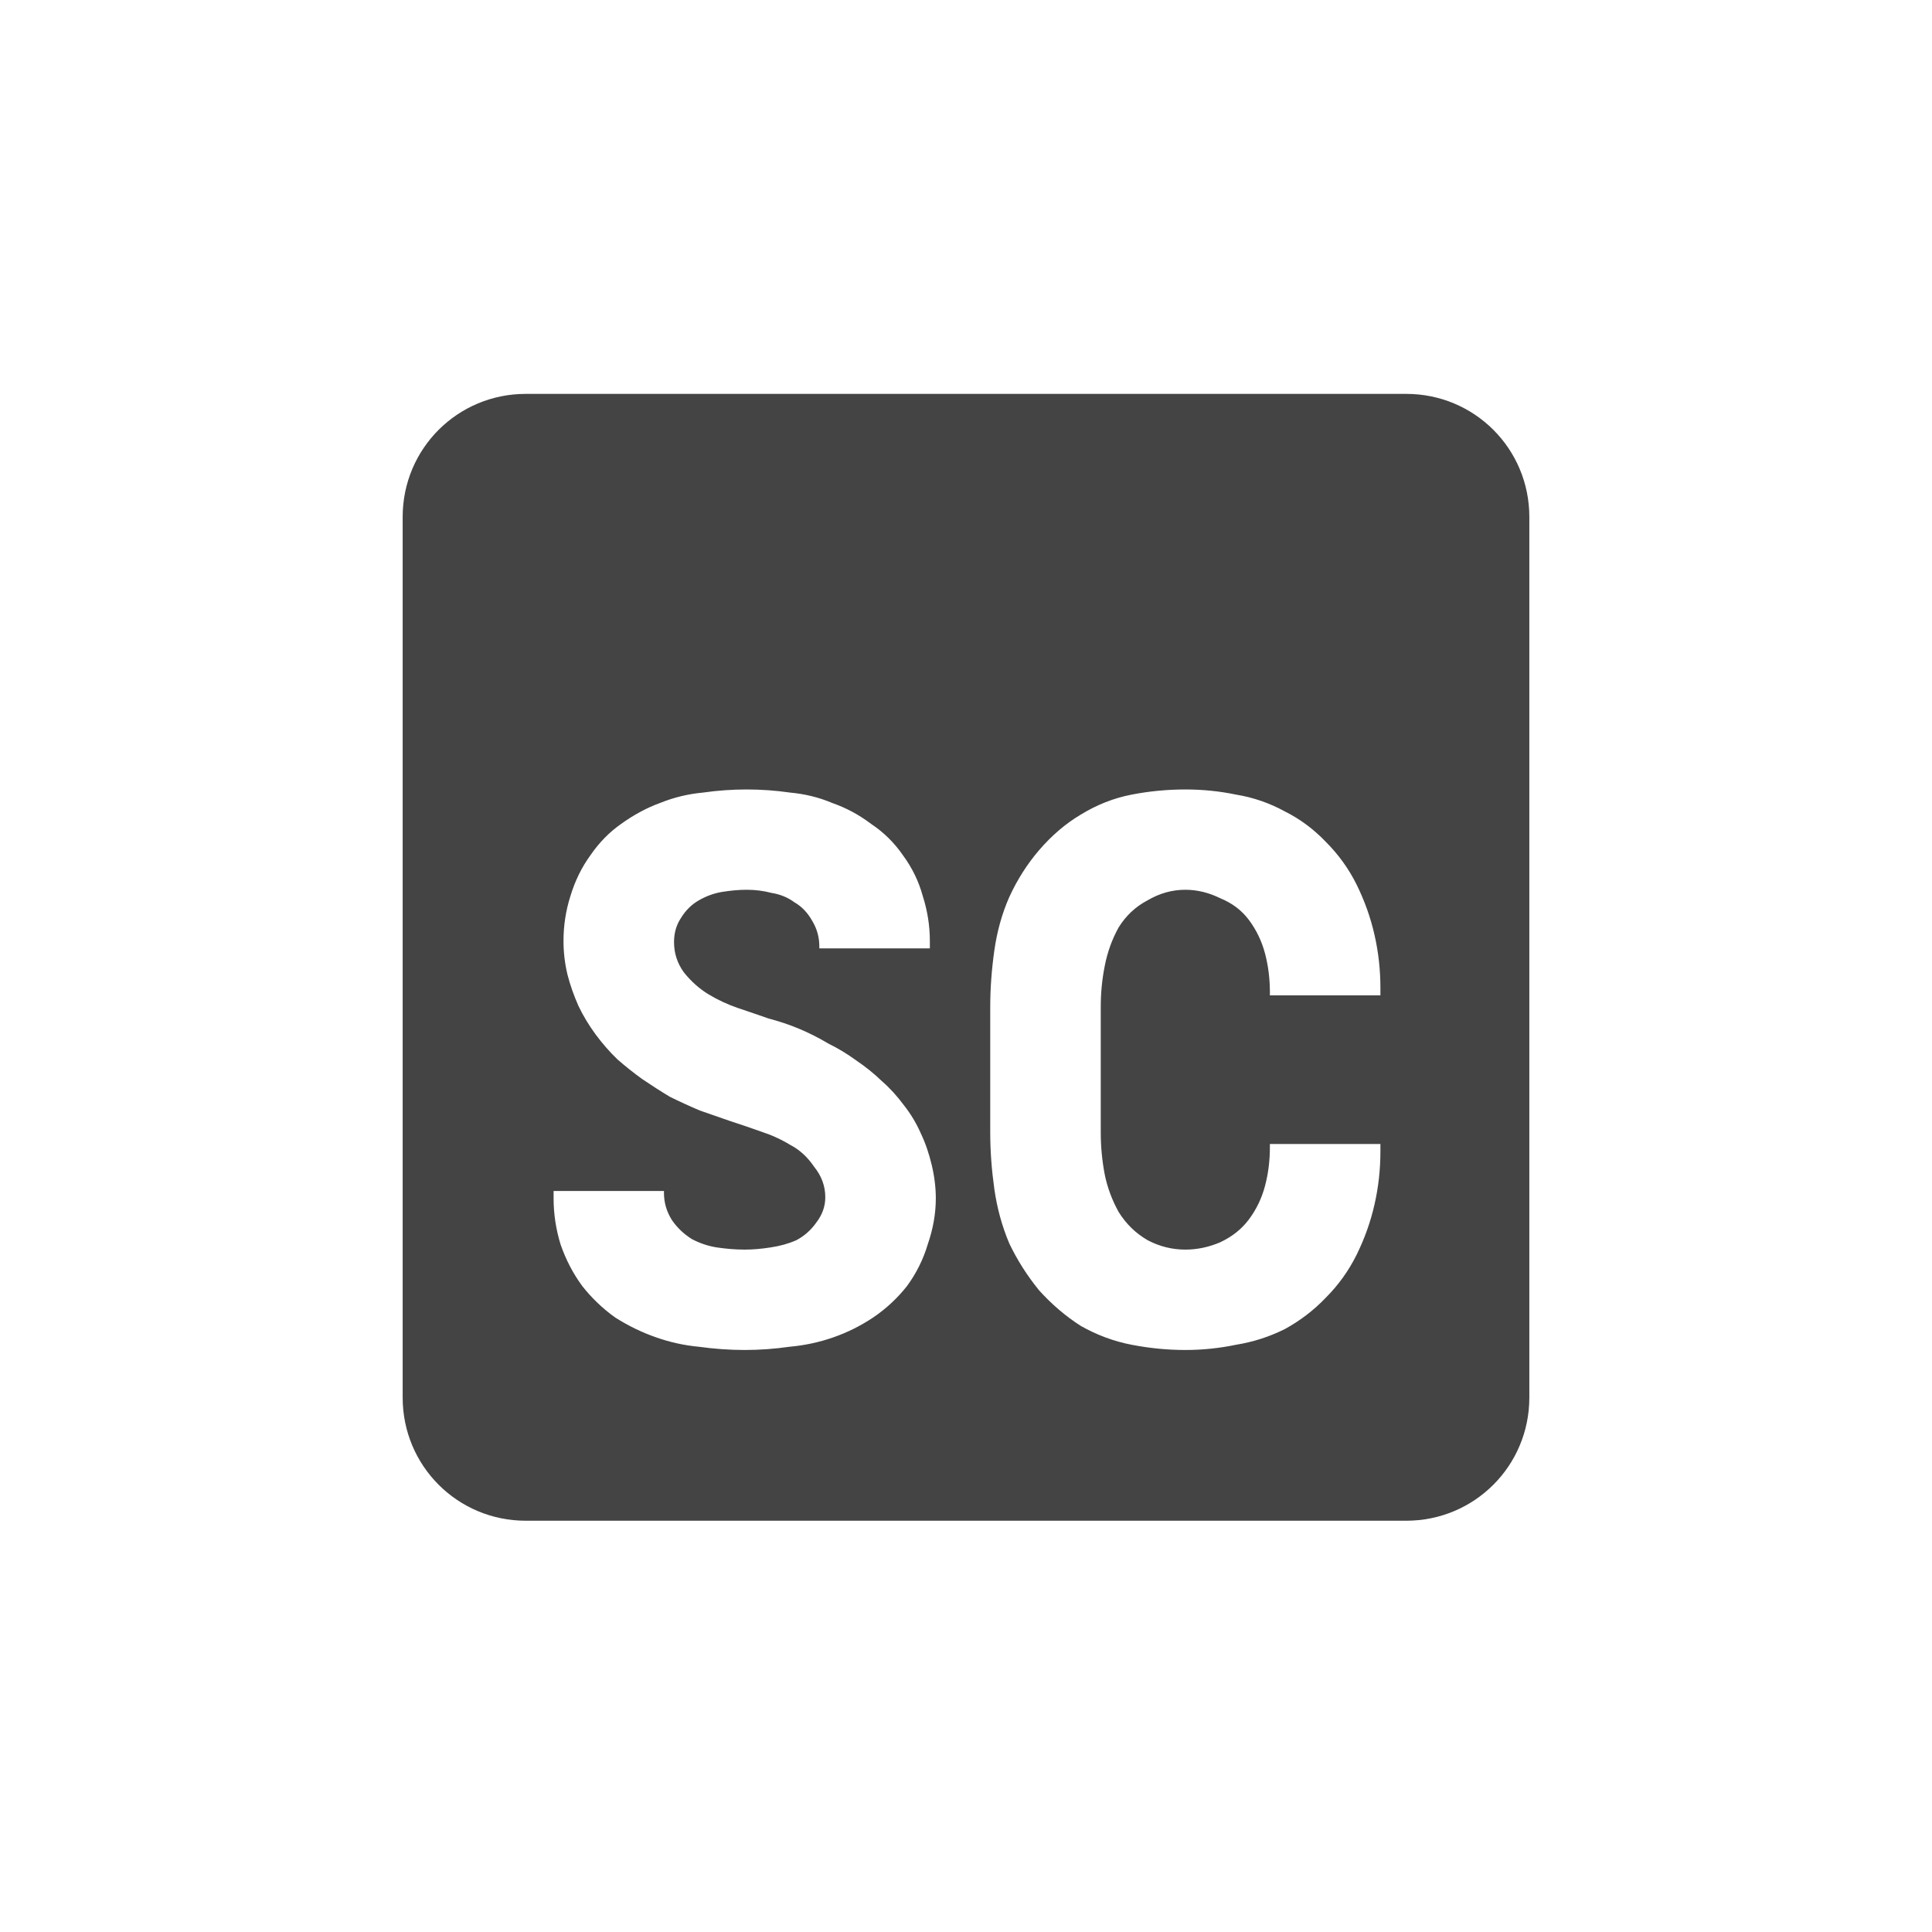
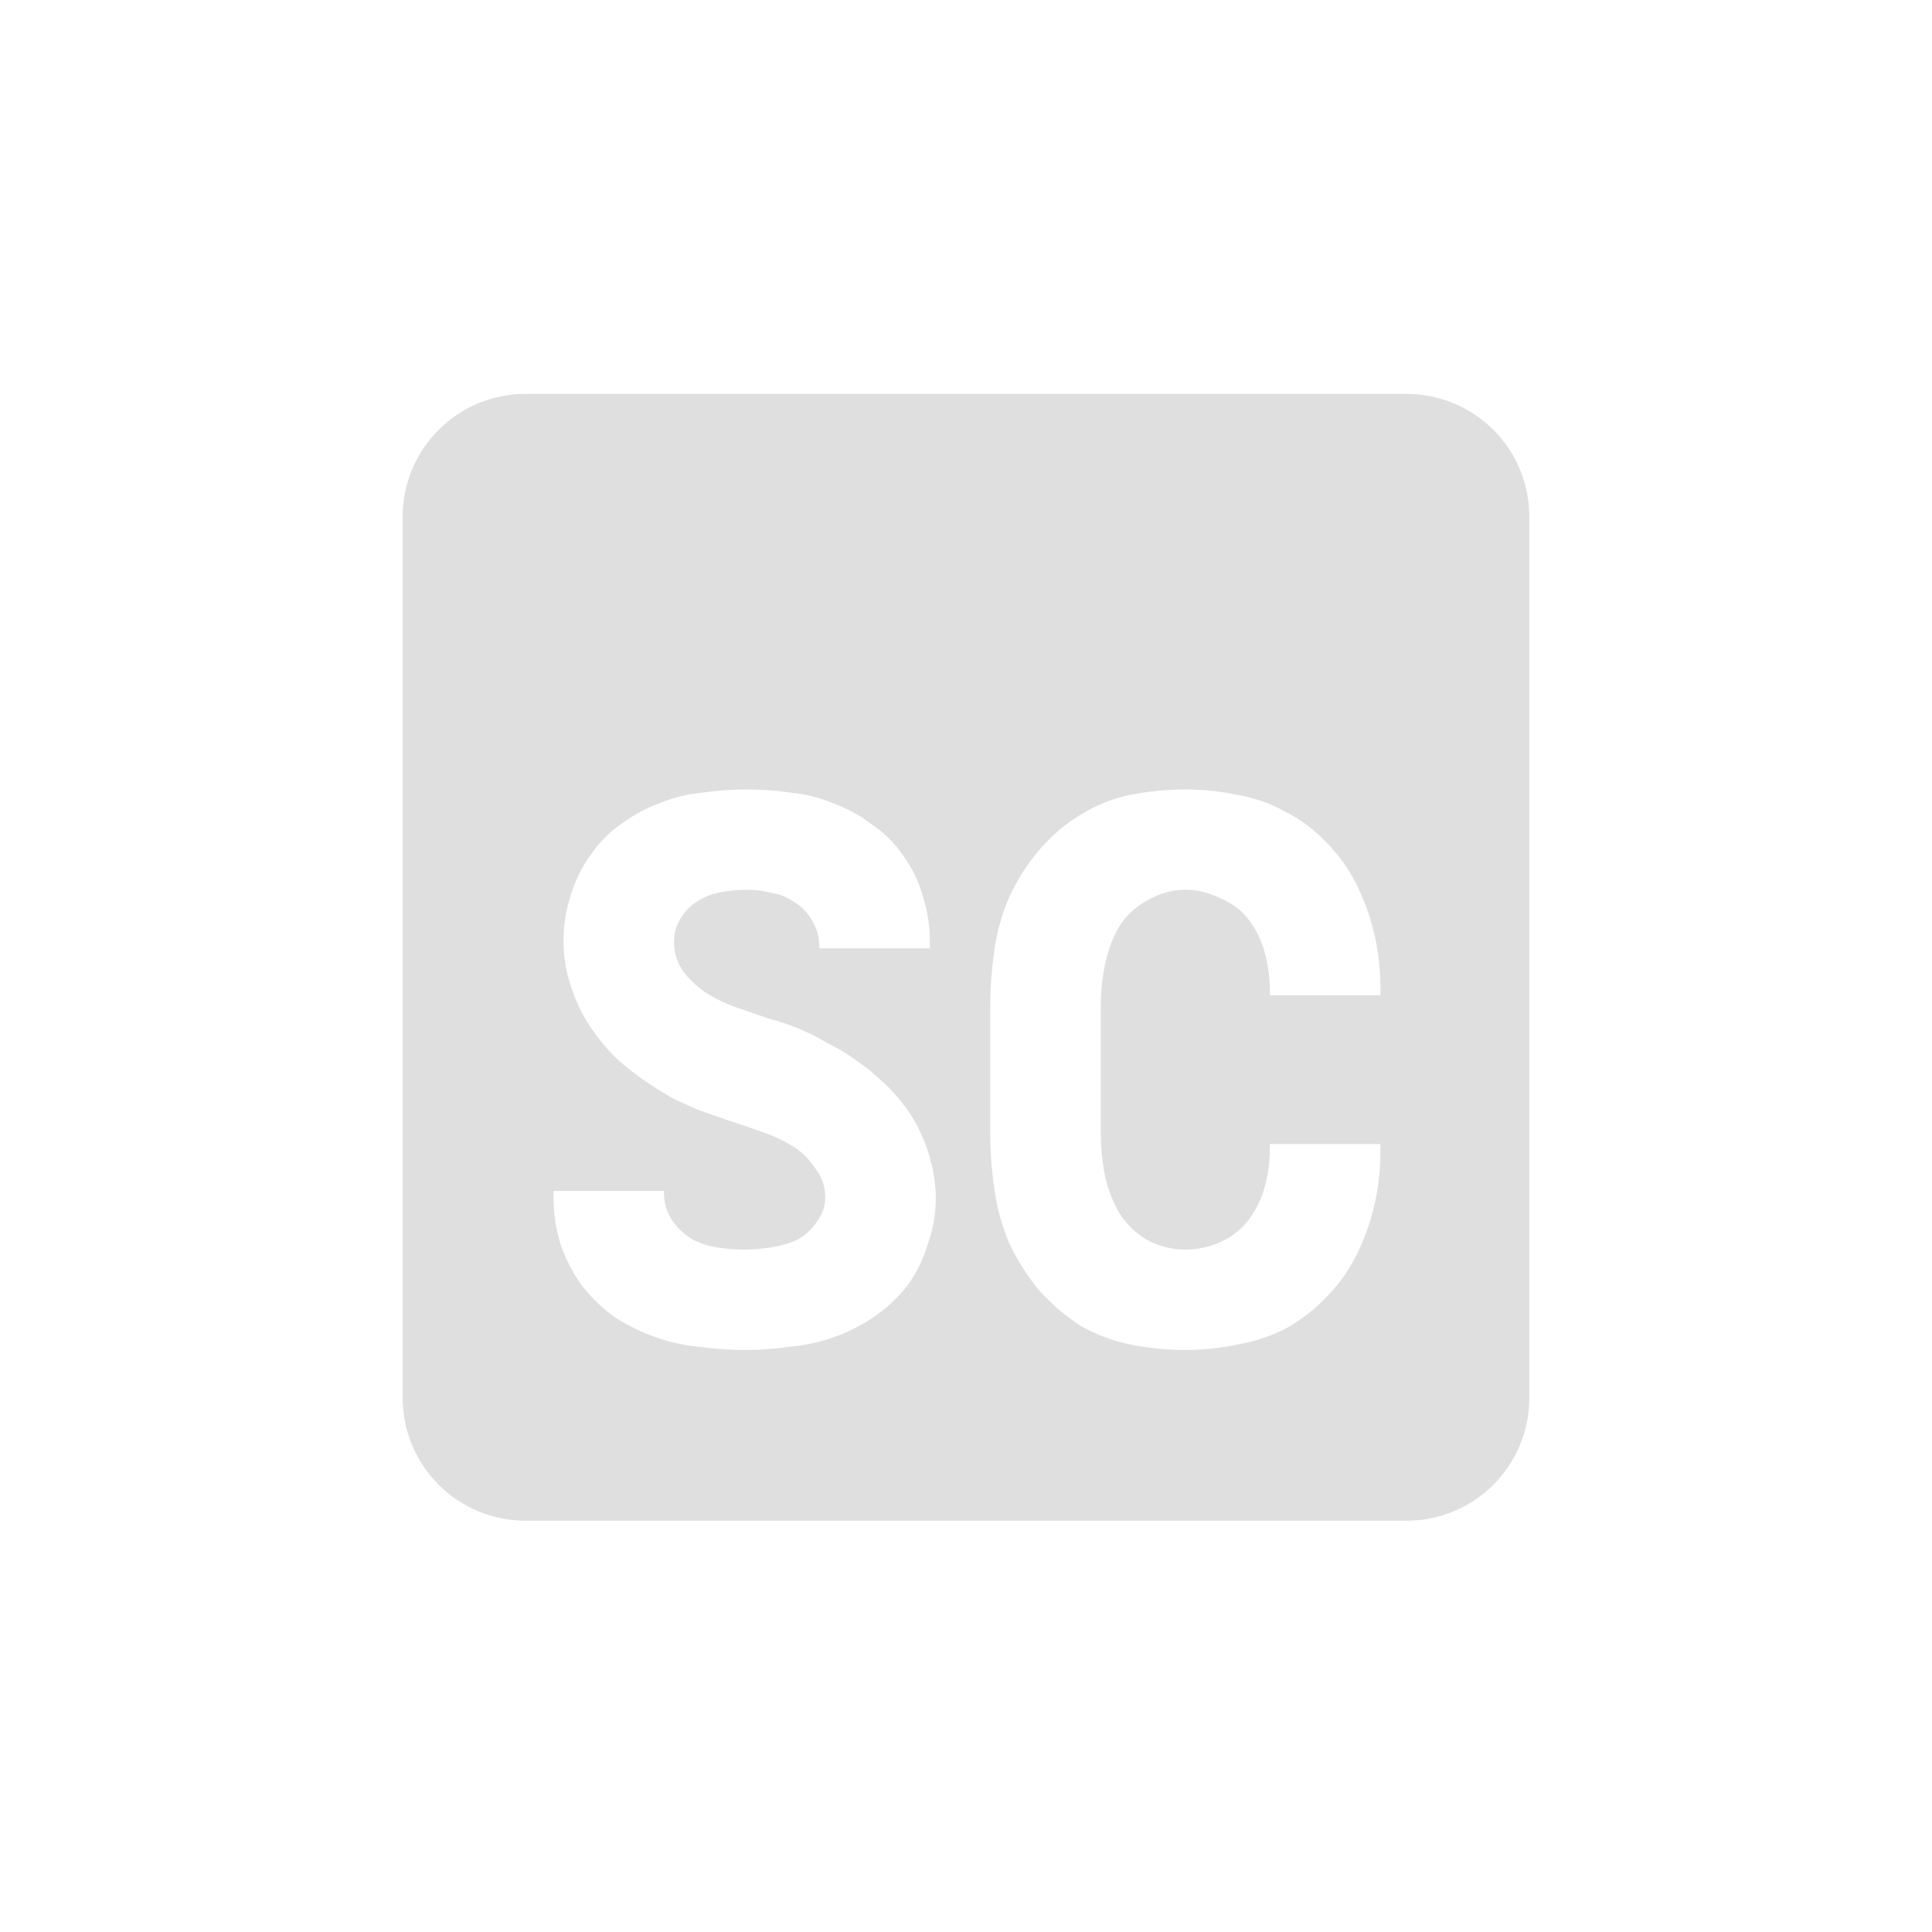
<svg xmlns="http://www.w3.org/2000/svg" width="24" height="24" version="1.1" id="svg1">
  <defs id="defs1">
    <style id="current-color-scheme" type="text/css">
   .ColorScheme-Text { color:#dfdfdf; } .ColorScheme-Highlight { color:#4285f4; } .ColorScheme-NeutralText { color:#ff9800; } .ColorScheme-PositiveText { color:#4caf50; } .ColorScheme-NegativeText { color:#f44336; }
  </style>
  </defs>
-   <path id="rect2" style="fill:#444444;fill-opacity:1;stroke-width:3.5;stroke-linecap:round" d="M 6.531 4.893 C 5.684 4.893 5.002 5.574 5.002 6.422 L 5.002 17.361 C 5.002 18.209 5.684 18.891 6.531 18.891 L 17.469 18.891 C 18.316 18.891 18.998 18.209 18.998 17.361 L 18.998 6.422 C 18.998 5.574 18.316 4.893 17.469 4.893 L 6.531 4.893 z M 9.275 9.807 C 9.457 9.807 9.637 9.82 9.818 9.846 C 10 9.863 10.173 9.905 10.338 9.975 C 10.511 10.035 10.672 10.122 10.82 10.234 C 10.977 10.338 11.11 10.469 11.217 10.625 C 11.332 10.781 11.413 10.949 11.463 11.131 C 11.521 11.313 11.551 11.499 11.551 11.689 L 11.551 11.781 L 10.178 11.781 L 10.178 11.756 C 10.178 11.643 10.149 11.539 10.092 11.443 C 10.034 11.339 9.96 11.261 9.869 11.209 C 9.787 11.148 9.691 11.109 9.584 11.092 C 9.485 11.066 9.383 11.053 9.275 11.053 C 9.176 11.053 9.074 11.063 8.967 11.08 C 8.868 11.097 8.772 11.132 8.682 11.184 C 8.591 11.236 8.517 11.309 8.459 11.404 C 8.401 11.491 8.373 11.591 8.373 11.703 C 8.373 11.842 8.414 11.967 8.496 12.08 C 8.587 12.193 8.689 12.284 8.805 12.354 C 8.92 12.423 9.04 12.478 9.164 12.521 C 9.296 12.565 9.423 12.609 9.547 12.652 C 9.679 12.687 9.806 12.729 9.93 12.781 C 10.053 12.833 10.174 12.894 10.289 12.963 C 10.413 13.024 10.528 13.094 10.635 13.172 C 10.75 13.25 10.858 13.336 10.957 13.432 C 11.056 13.518 11.146 13.618 11.229 13.73 C 11.311 13.834 11.382 13.95 11.439 14.08 C 11.497 14.201 11.541 14.332 11.574 14.471 C 11.607 14.609 11.625 14.748 11.625 14.887 C 11.625 15.077 11.591 15.266 11.525 15.457 C 11.468 15.648 11.381 15.821 11.266 15.977 C 11.15 16.124 11.011 16.255 10.846 16.367 C 10.689 16.471 10.525 16.553 10.352 16.613 C 10.178 16.674 9.996 16.713 9.807 16.73 C 9.625 16.756 9.44 16.77 9.25 16.77 C 9.06 16.77 8.871 16.756 8.682 16.73 C 8.5 16.713 8.323 16.674 8.15 16.613 C 7.977 16.553 7.807 16.471 7.643 16.367 C 7.486 16.255 7.35 16.124 7.234 15.977 C 7.119 15.821 7.029 15.648 6.963 15.457 C 6.905 15.266 6.877 15.077 6.877 14.887 L 6.877 14.795 L 8.248 14.795 L 8.248 14.82 C 8.248 14.942 8.282 15.054 8.348 15.158 C 8.414 15.253 8.497 15.332 8.596 15.393 C 8.695 15.445 8.797 15.479 8.904 15.496 C 9.02 15.513 9.135 15.523 9.25 15.523 C 9.357 15.523 9.465 15.513 9.572 15.496 C 9.688 15.479 9.794 15.45 9.893 15.406 C 9.991 15.354 10.075 15.281 10.141 15.186 C 10.215 15.09 10.252 14.986 10.252 14.873 C 10.252 14.734 10.206 14.609 10.115 14.496 C 10.033 14.375 9.934 14.283 9.818 14.223 C 9.703 14.153 9.581 14.098 9.449 14.055 C 9.326 14.011 9.196 13.967 9.064 13.924 L 8.693 13.795 C 8.57 13.743 8.446 13.686 8.322 13.625 C 8.207 13.556 8.092 13.482 7.977 13.404 C 7.869 13.326 7.767 13.245 7.668 13.158 C 7.569 13.063 7.479 12.958 7.396 12.846 C 7.314 12.733 7.243 12.617 7.186 12.496 C 7.128 12.366 7.082 12.235 7.049 12.105 C 7.016 11.967 7 11.828 7 11.689 C 7 11.499 7.028 11.313 7.086 11.131 C 7.144 10.94 7.227 10.772 7.334 10.625 C 7.441 10.469 7.568 10.338 7.717 10.234 C 7.873 10.122 8.034 10.035 8.199 9.975 C 8.372 9.905 8.549 9.863 8.73 9.846 C 8.912 9.82 9.094 9.807 9.275 9.807 z M 14.725 9.807 C 14.939 9.807 15.149 9.828 15.355 9.871 C 15.57 9.906 15.771 9.976 15.961 10.08 C 16.151 10.175 16.32 10.301 16.469 10.457 C 16.625 10.613 16.753 10.789 16.852 10.988 C 16.95 11.187 17.025 11.395 17.074 11.611 C 17.124 11.828 17.148 12.05 17.148 12.275 L 17.148 12.365 L 15.775 12.365 L 15.775 12.326 C 15.775 12.162 15.756 12.002 15.715 11.846 C 15.674 11.69 15.606 11.551 15.516 11.43 C 15.425 11.308 15.307 11.219 15.158 11.158 C 15.018 11.089 14.873 11.053 14.725 11.053 C 14.56 11.053 14.404 11.097 14.256 11.184 C 14.107 11.262 13.987 11.374 13.896 11.521 C 13.814 11.669 13.756 11.829 13.723 12.002 C 13.69 12.167 13.674 12.335 13.674 12.508 L 13.674 14.068 C 13.674 14.242 13.69 14.415 13.723 14.588 C 13.756 14.752 13.814 14.907 13.896 15.055 C 13.987 15.202 14.107 15.32 14.256 15.406 C 14.404 15.484 14.56 15.523 14.725 15.523 C 14.873 15.523 15.018 15.492 15.158 15.432 C 15.307 15.362 15.425 15.268 15.516 15.146 C 15.606 15.025 15.674 14.886 15.715 14.73 C 15.756 14.575 15.775 14.415 15.775 14.25 L 15.775 14.211 L 17.148 14.211 L 17.148 14.301 C 17.148 14.526 17.124 14.748 17.074 14.965 C 17.025 15.181 16.95 15.389 16.852 15.588 C 16.753 15.787 16.625 15.965 16.469 16.121 C 16.32 16.277 16.151 16.406 15.961 16.51 C 15.771 16.605 15.57 16.67 15.355 16.705 C 15.149 16.748 14.939 16.77 14.725 16.77 C 14.502 16.77 14.279 16.748 14.057 16.705 C 13.834 16.662 13.624 16.583 13.426 16.471 C 13.236 16.349 13.065 16.203 12.908 16.029 C 12.76 15.847 12.636 15.653 12.537 15.445 C 12.446 15.229 12.385 15.003 12.352 14.77 C 12.319 14.536 12.301 14.302 12.301 14.068 L 12.301 12.508 C 12.301 12.274 12.319 12.04 12.352 11.807 C 12.385 11.573 12.446 11.352 12.537 11.145 C 12.636 10.928 12.76 10.734 12.908 10.561 C 13.065 10.379 13.236 10.232 13.426 10.119 C 13.624 9.998 13.834 9.914 14.057 9.871 C 14.279 9.828 14.502 9.807 14.725 9.807 z " />
+   <path id="rect2" style="fill:#dfdfdf;fill-opacity:1;stroke-width:3.5;stroke-linecap:round" d="M 6.531 4.893 C 5.684 4.893 5.002 5.574 5.002 6.422 L 5.002 17.361 C 5.002 18.209 5.684 18.891 6.531 18.891 L 17.469 18.891 C 18.316 18.891 18.998 18.209 18.998 17.361 L 18.998 6.422 C 18.998 5.574 18.316 4.893 17.469 4.893 L 6.531 4.893 z M 9.275 9.807 C 9.457 9.807 9.637 9.82 9.818 9.846 C 10 9.863 10.173 9.905 10.338 9.975 C 10.511 10.035 10.672 10.122 10.82 10.234 C 10.977 10.338 11.11 10.469 11.217 10.625 C 11.332 10.781 11.413 10.949 11.463 11.131 C 11.521 11.313 11.551 11.499 11.551 11.689 L 11.551 11.781 L 10.178 11.781 L 10.178 11.756 C 10.178 11.643 10.149 11.539 10.092 11.443 C 10.034 11.339 9.96 11.261 9.869 11.209 C 9.787 11.148 9.691 11.109 9.584 11.092 C 9.485 11.066 9.383 11.053 9.275 11.053 C 9.176 11.053 9.074 11.063 8.967 11.08 C 8.868 11.097 8.772 11.132 8.682 11.184 C 8.591 11.236 8.517 11.309 8.459 11.404 C 8.401 11.491 8.373 11.591 8.373 11.703 C 8.373 11.842 8.414 11.967 8.496 12.08 C 8.587 12.193 8.689 12.284 8.805 12.354 C 8.92 12.423 9.04 12.478 9.164 12.521 C 9.296 12.565 9.423 12.609 9.547 12.652 C 9.679 12.687 9.806 12.729 9.93 12.781 C 10.053 12.833 10.174 12.894 10.289 12.963 C 10.413 13.024 10.528 13.094 10.635 13.172 C 10.75 13.25 10.858 13.336 10.957 13.432 C 11.056 13.518 11.146 13.618 11.229 13.73 C 11.311 13.834 11.382 13.95 11.439 14.08 C 11.497 14.201 11.541 14.332 11.574 14.471 C 11.607 14.609 11.625 14.748 11.625 14.887 C 11.625 15.077 11.591 15.266 11.525 15.457 C 11.468 15.648 11.381 15.821 11.266 15.977 C 11.15 16.124 11.011 16.255 10.846 16.367 C 10.689 16.471 10.525 16.553 10.352 16.613 C 10.178 16.674 9.996 16.713 9.807 16.73 C 9.625 16.756 9.44 16.77 9.25 16.77 C 9.06 16.77 8.871 16.756 8.682 16.73 C 8.5 16.713 8.323 16.674 8.15 16.613 C 7.977 16.553 7.807 16.471 7.643 16.367 C 7.486 16.255 7.35 16.124 7.234 15.977 C 7.119 15.821 7.029 15.648 6.963 15.457 C 6.905 15.266 6.877 15.077 6.877 14.887 L 6.877 14.795 L 8.248 14.795 L 8.248 14.82 C 8.248 14.942 8.282 15.054 8.348 15.158 C 8.414 15.253 8.497 15.332 8.596 15.393 C 8.695 15.445 8.797 15.479 8.904 15.496 C 9.02 15.513 9.135 15.523 9.25 15.523 C 9.357 15.523 9.465 15.513 9.572 15.496 C 9.688 15.479 9.794 15.45 9.893 15.406 C 9.991 15.354 10.075 15.281 10.141 15.186 C 10.215 15.09 10.252 14.986 10.252 14.873 C 10.252 14.734 10.206 14.609 10.115 14.496 C 10.033 14.375 9.934 14.283 9.818 14.223 C 9.703 14.153 9.581 14.098 9.449 14.055 C 9.326 14.011 9.196 13.967 9.064 13.924 L 8.693 13.795 C 8.57 13.743 8.446 13.686 8.322 13.625 C 8.207 13.556 8.092 13.482 7.977 13.404 C 7.869 13.326 7.767 13.245 7.668 13.158 C 7.569 13.063 7.479 12.958 7.396 12.846 C 7.314 12.733 7.243 12.617 7.186 12.496 C 7.128 12.366 7.082 12.235 7.049 12.105 C 7.016 11.967 7 11.828 7 11.689 C 7 11.499 7.028 11.313 7.086 11.131 C 7.144 10.94 7.227 10.772 7.334 10.625 C 7.441 10.469 7.568 10.338 7.717 10.234 C 7.873 10.122 8.034 10.035 8.199 9.975 C 8.372 9.905 8.549 9.863 8.73 9.846 C 8.912 9.82 9.094 9.807 9.275 9.807 z M 14.725 9.807 C 14.939 9.807 15.149 9.828 15.355 9.871 C 15.57 9.906 15.771 9.976 15.961 10.08 C 16.151 10.175 16.32 10.301 16.469 10.457 C 16.625 10.613 16.753 10.789 16.852 10.988 C 16.95 11.187 17.025 11.395 17.074 11.611 C 17.124 11.828 17.148 12.05 17.148 12.275 L 17.148 12.365 L 15.775 12.365 L 15.775 12.326 C 15.775 12.162 15.756 12.002 15.715 11.846 C 15.674 11.69 15.606 11.551 15.516 11.43 C 15.425 11.308 15.307 11.219 15.158 11.158 C 15.018 11.089 14.873 11.053 14.725 11.053 C 14.56 11.053 14.404 11.097 14.256 11.184 C 14.107 11.262 13.987 11.374 13.896 11.521 C 13.814 11.669 13.756 11.829 13.723 12.002 C 13.69 12.167 13.674 12.335 13.674 12.508 L 13.674 14.068 C 13.674 14.242 13.69 14.415 13.723 14.588 C 13.756 14.752 13.814 14.907 13.896 15.055 C 13.987 15.202 14.107 15.32 14.256 15.406 C 14.404 15.484 14.56 15.523 14.725 15.523 C 14.873 15.523 15.018 15.492 15.158 15.432 C 15.307 15.362 15.425 15.268 15.516 15.146 C 15.606 15.025 15.674 14.886 15.715 14.73 C 15.756 14.575 15.775 14.415 15.775 14.25 L 15.775 14.211 L 17.148 14.211 L 17.148 14.301 C 17.148 14.526 17.124 14.748 17.074 14.965 C 17.025 15.181 16.95 15.389 16.852 15.588 C 16.753 15.787 16.625 15.965 16.469 16.121 C 16.32 16.277 16.151 16.406 15.961 16.51 C 15.771 16.605 15.57 16.67 15.355 16.705 C 15.149 16.748 14.939 16.77 14.725 16.77 C 14.502 16.77 14.279 16.748 14.057 16.705 C 13.834 16.662 13.624 16.583 13.426 16.471 C 13.236 16.349 13.065 16.203 12.908 16.029 C 12.76 15.847 12.636 15.653 12.537 15.445 C 12.446 15.229 12.385 15.003 12.352 14.77 C 12.319 14.536 12.301 14.302 12.301 14.068 L 12.301 12.508 C 12.301 12.274 12.319 12.04 12.352 11.807 C 12.385 11.573 12.446 11.352 12.537 11.145 C 12.636 10.928 12.76 10.734 12.908 10.561 C 13.065 10.379 13.236 10.232 13.426 10.119 C 13.624 9.998 13.834 9.914 14.057 9.871 C 14.279 9.828 14.502 9.807 14.725 9.807 z " />
</svg>
